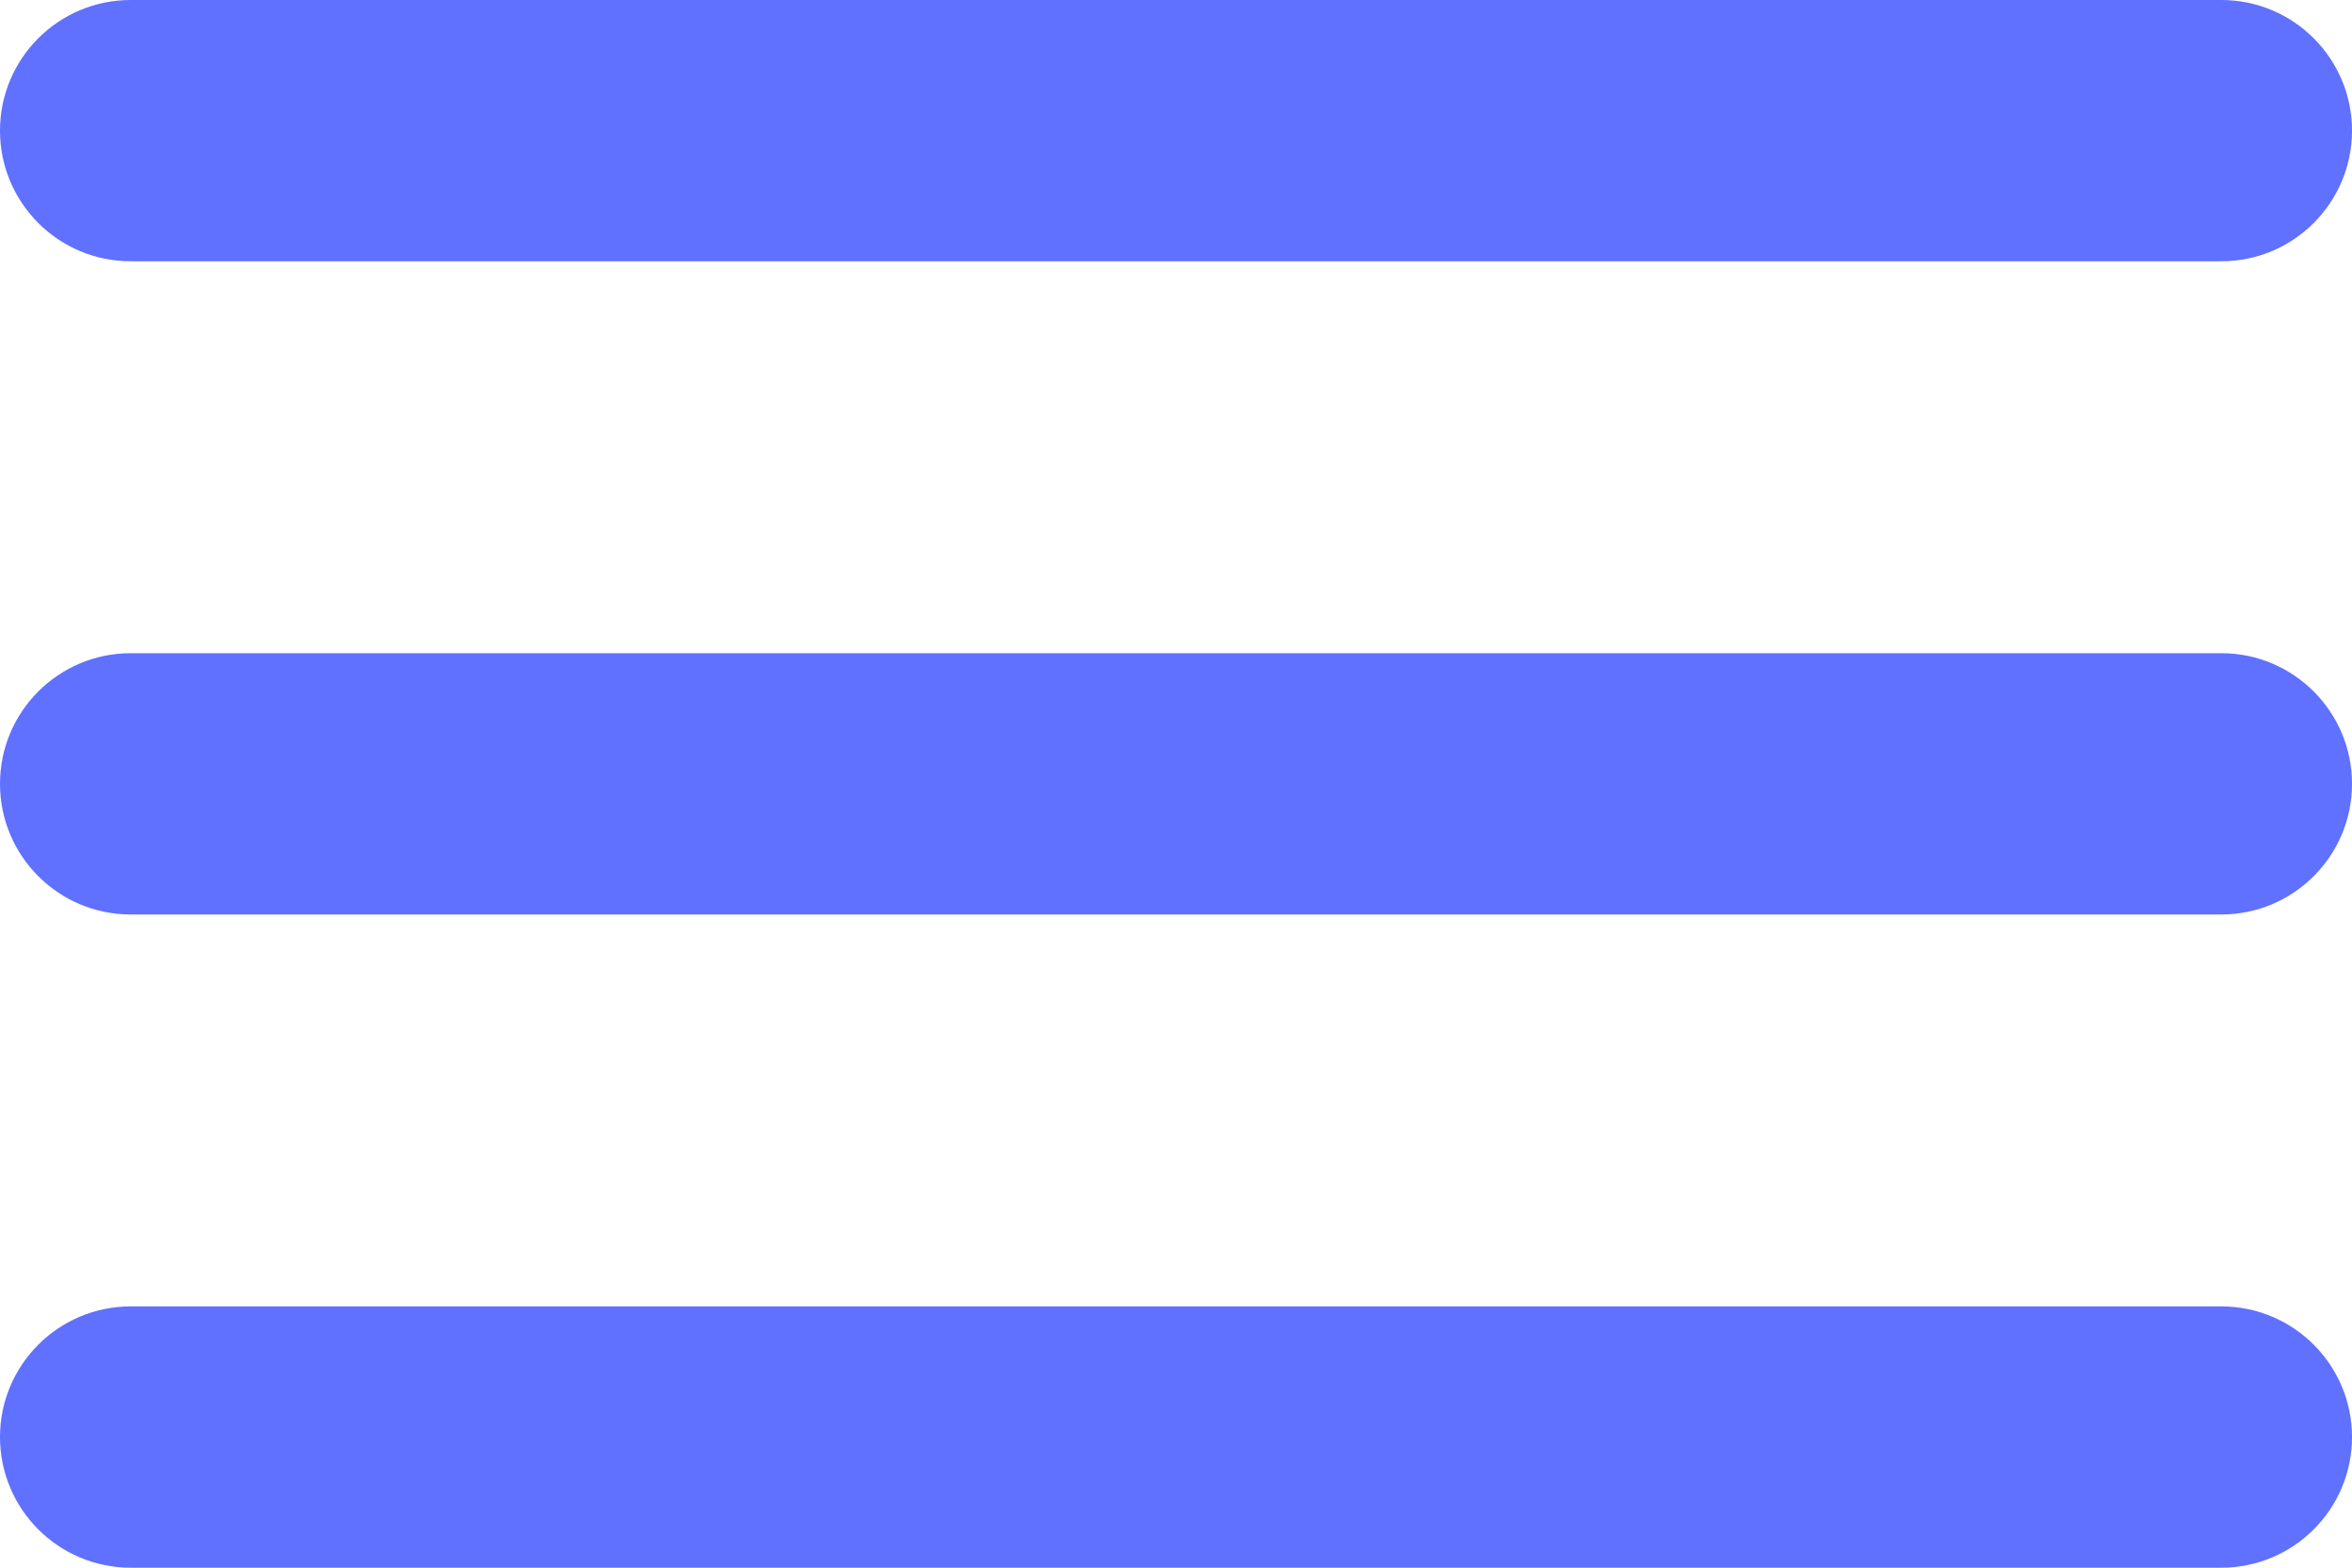
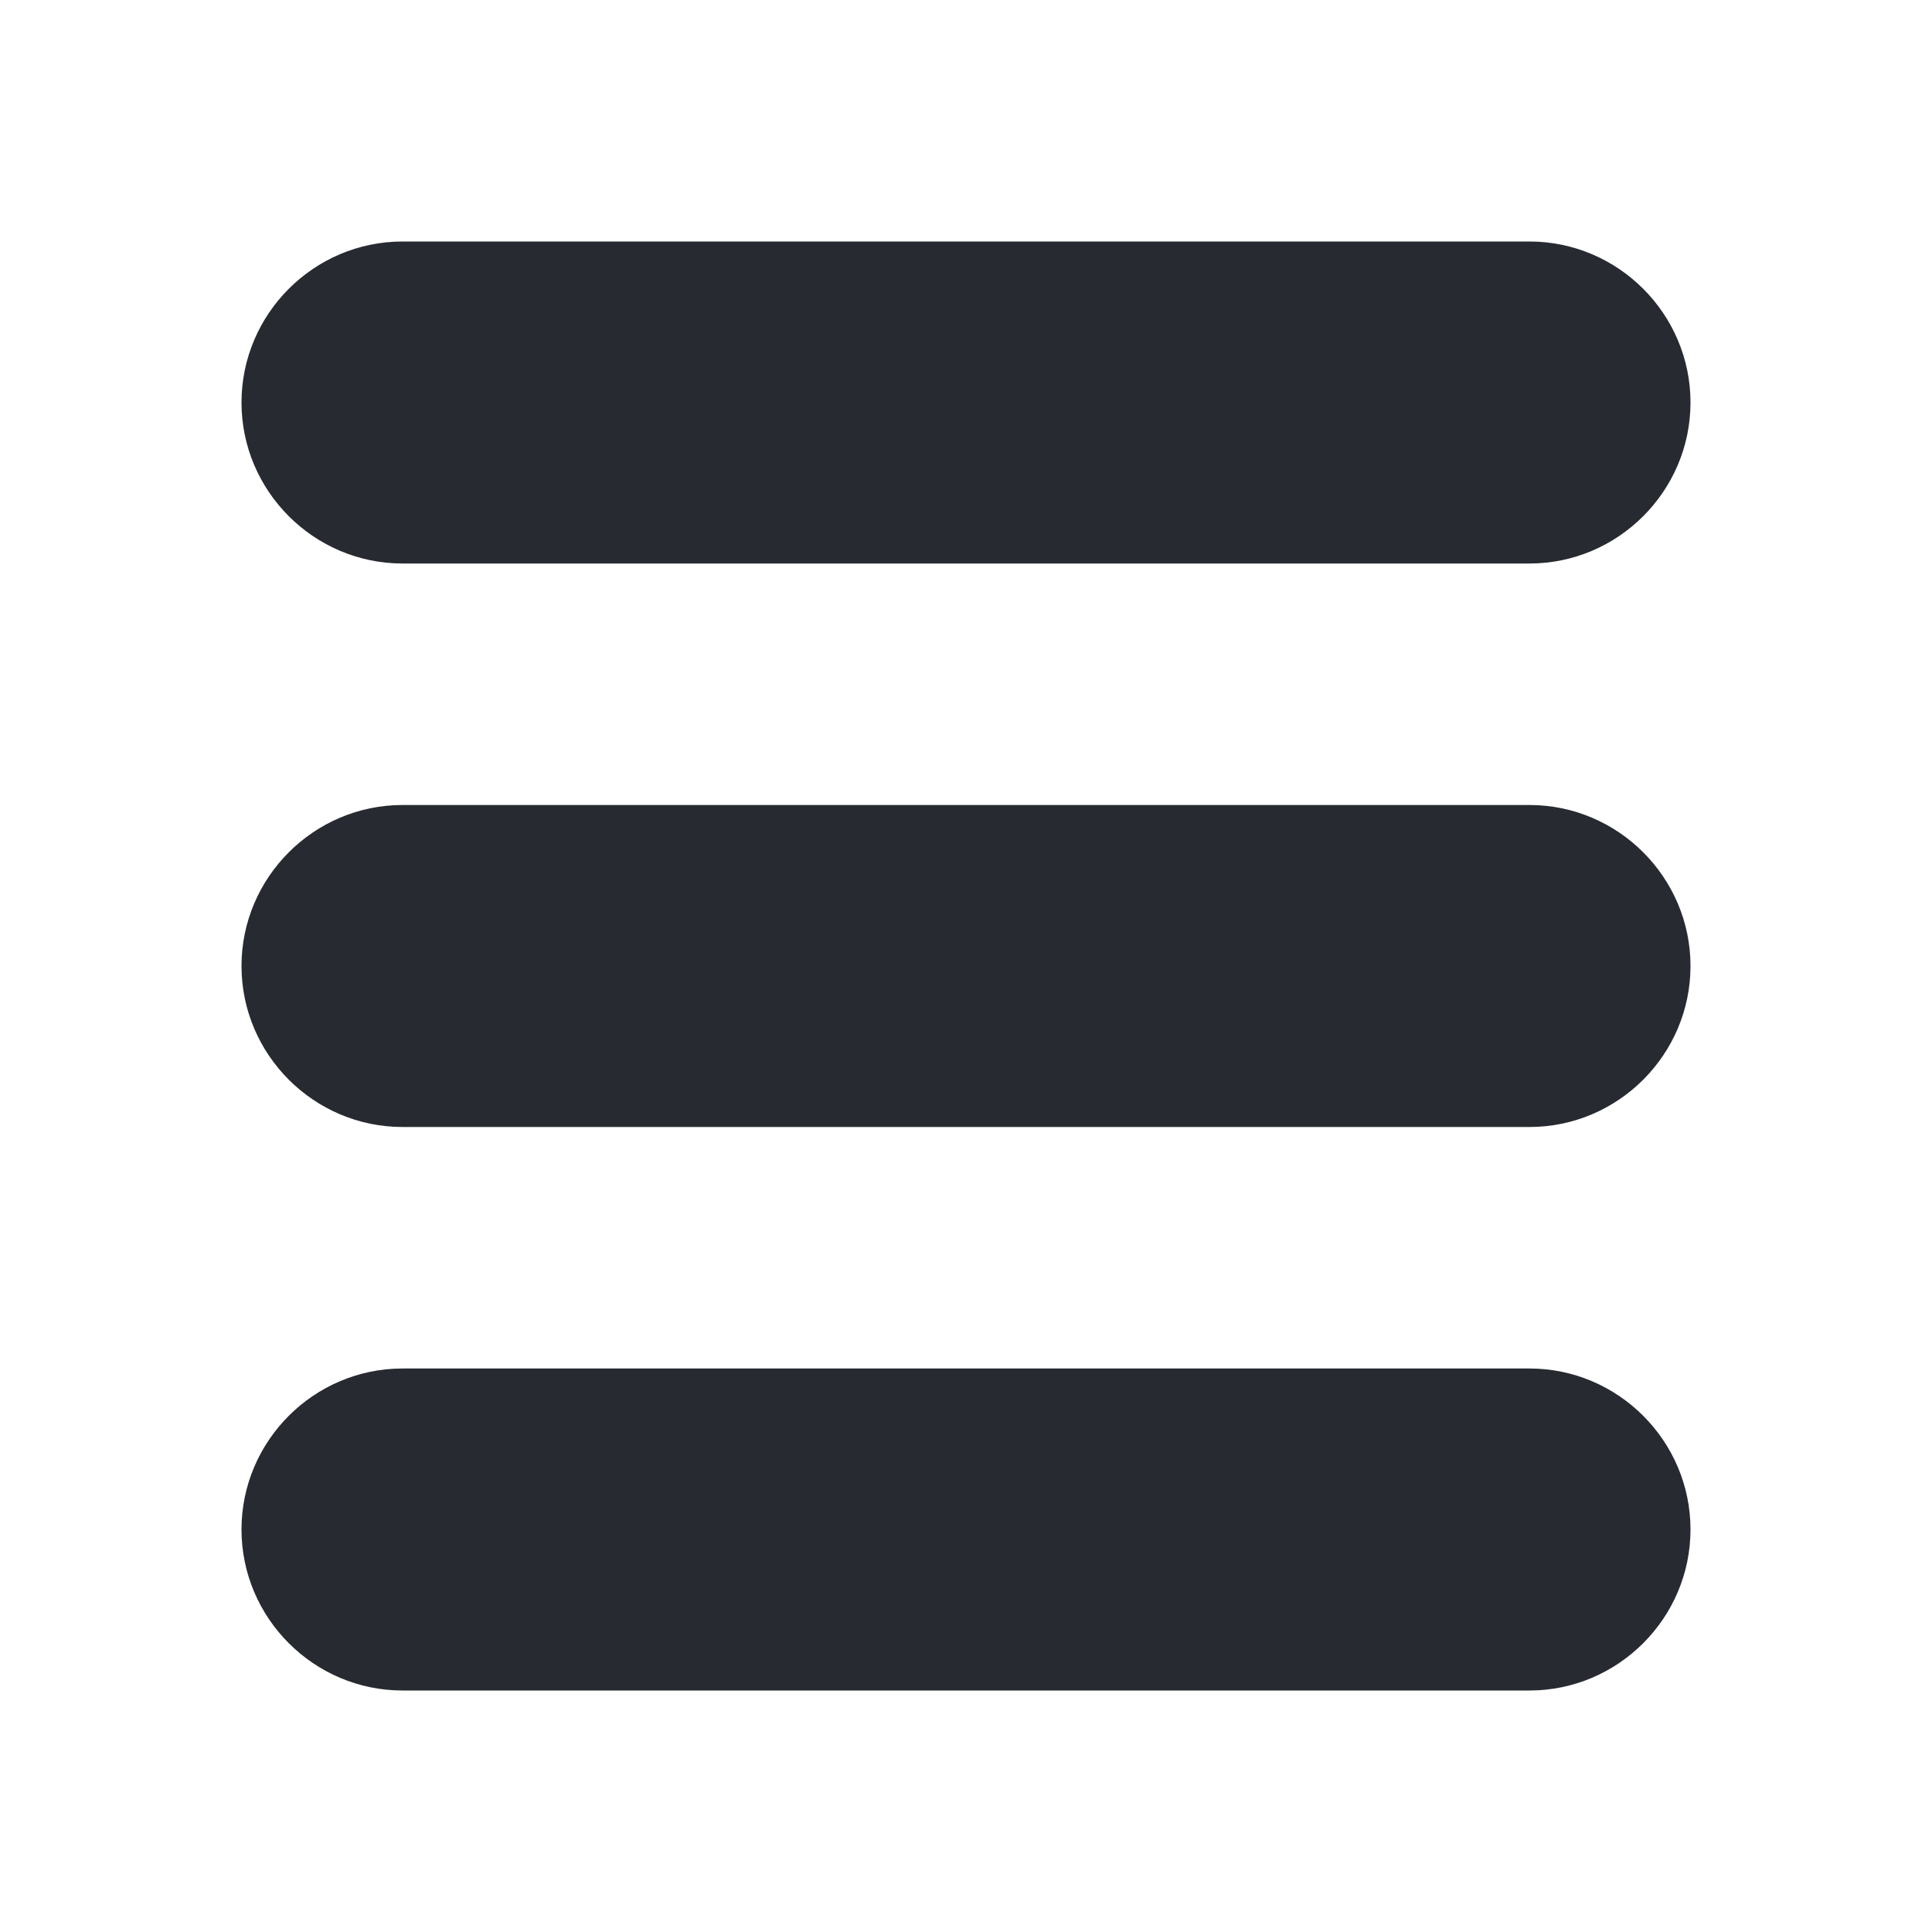
- <svg xmlns="http://www.w3.org/2000/svg" width="18" height="12" viewBox="0 0 18 12" fill="none">
-   <path fill-rule="evenodd" clip-rule="evenodd" d="M0 1C0 0.448 0.448 0 1 0H17C17.552 0 18 0.448 18 1C18 1.552 17.552 2 17 2H1C0.448 2 0 1.552 0 1ZM0 6C0 5.448 0.448 5 1 5L17 5C17.552 5 18 5.448 18 6C18 6.552 17.552 7 17 7L1 7C0.448 7 0 6.552 0 6ZM1 10C0.448 10 0 10.448 0 11C0 11.552 0.448 12 1 12H17C17.552 12 18 11.552 18 11C18 10.448 17.552 10 17 10H1Z" fill="#6070FF" />
+ <svg xmlns="http://www.w3.org/2000/svg" viewBox="0 0 24 24">
+   <g fill="#272a31">
+     <path d="M19 14H5c-1.1 0-2-.9-2-2s.9-2 2-2h14c1.1 0 2 .9 2 2s-.9 2-2 2zM19 7H5c-1.1 0-2-.9-2-2s.9-2 2-2h14c1.1 0 2 .9 2 2s-.9 2-2 2zM19 21H5c-1.1 0-2-.9-2-2s.9-2 2-2h14c1.1 0 2 .9 2 2s-.9 2-2 2z" />
+   </g>
</svg>
